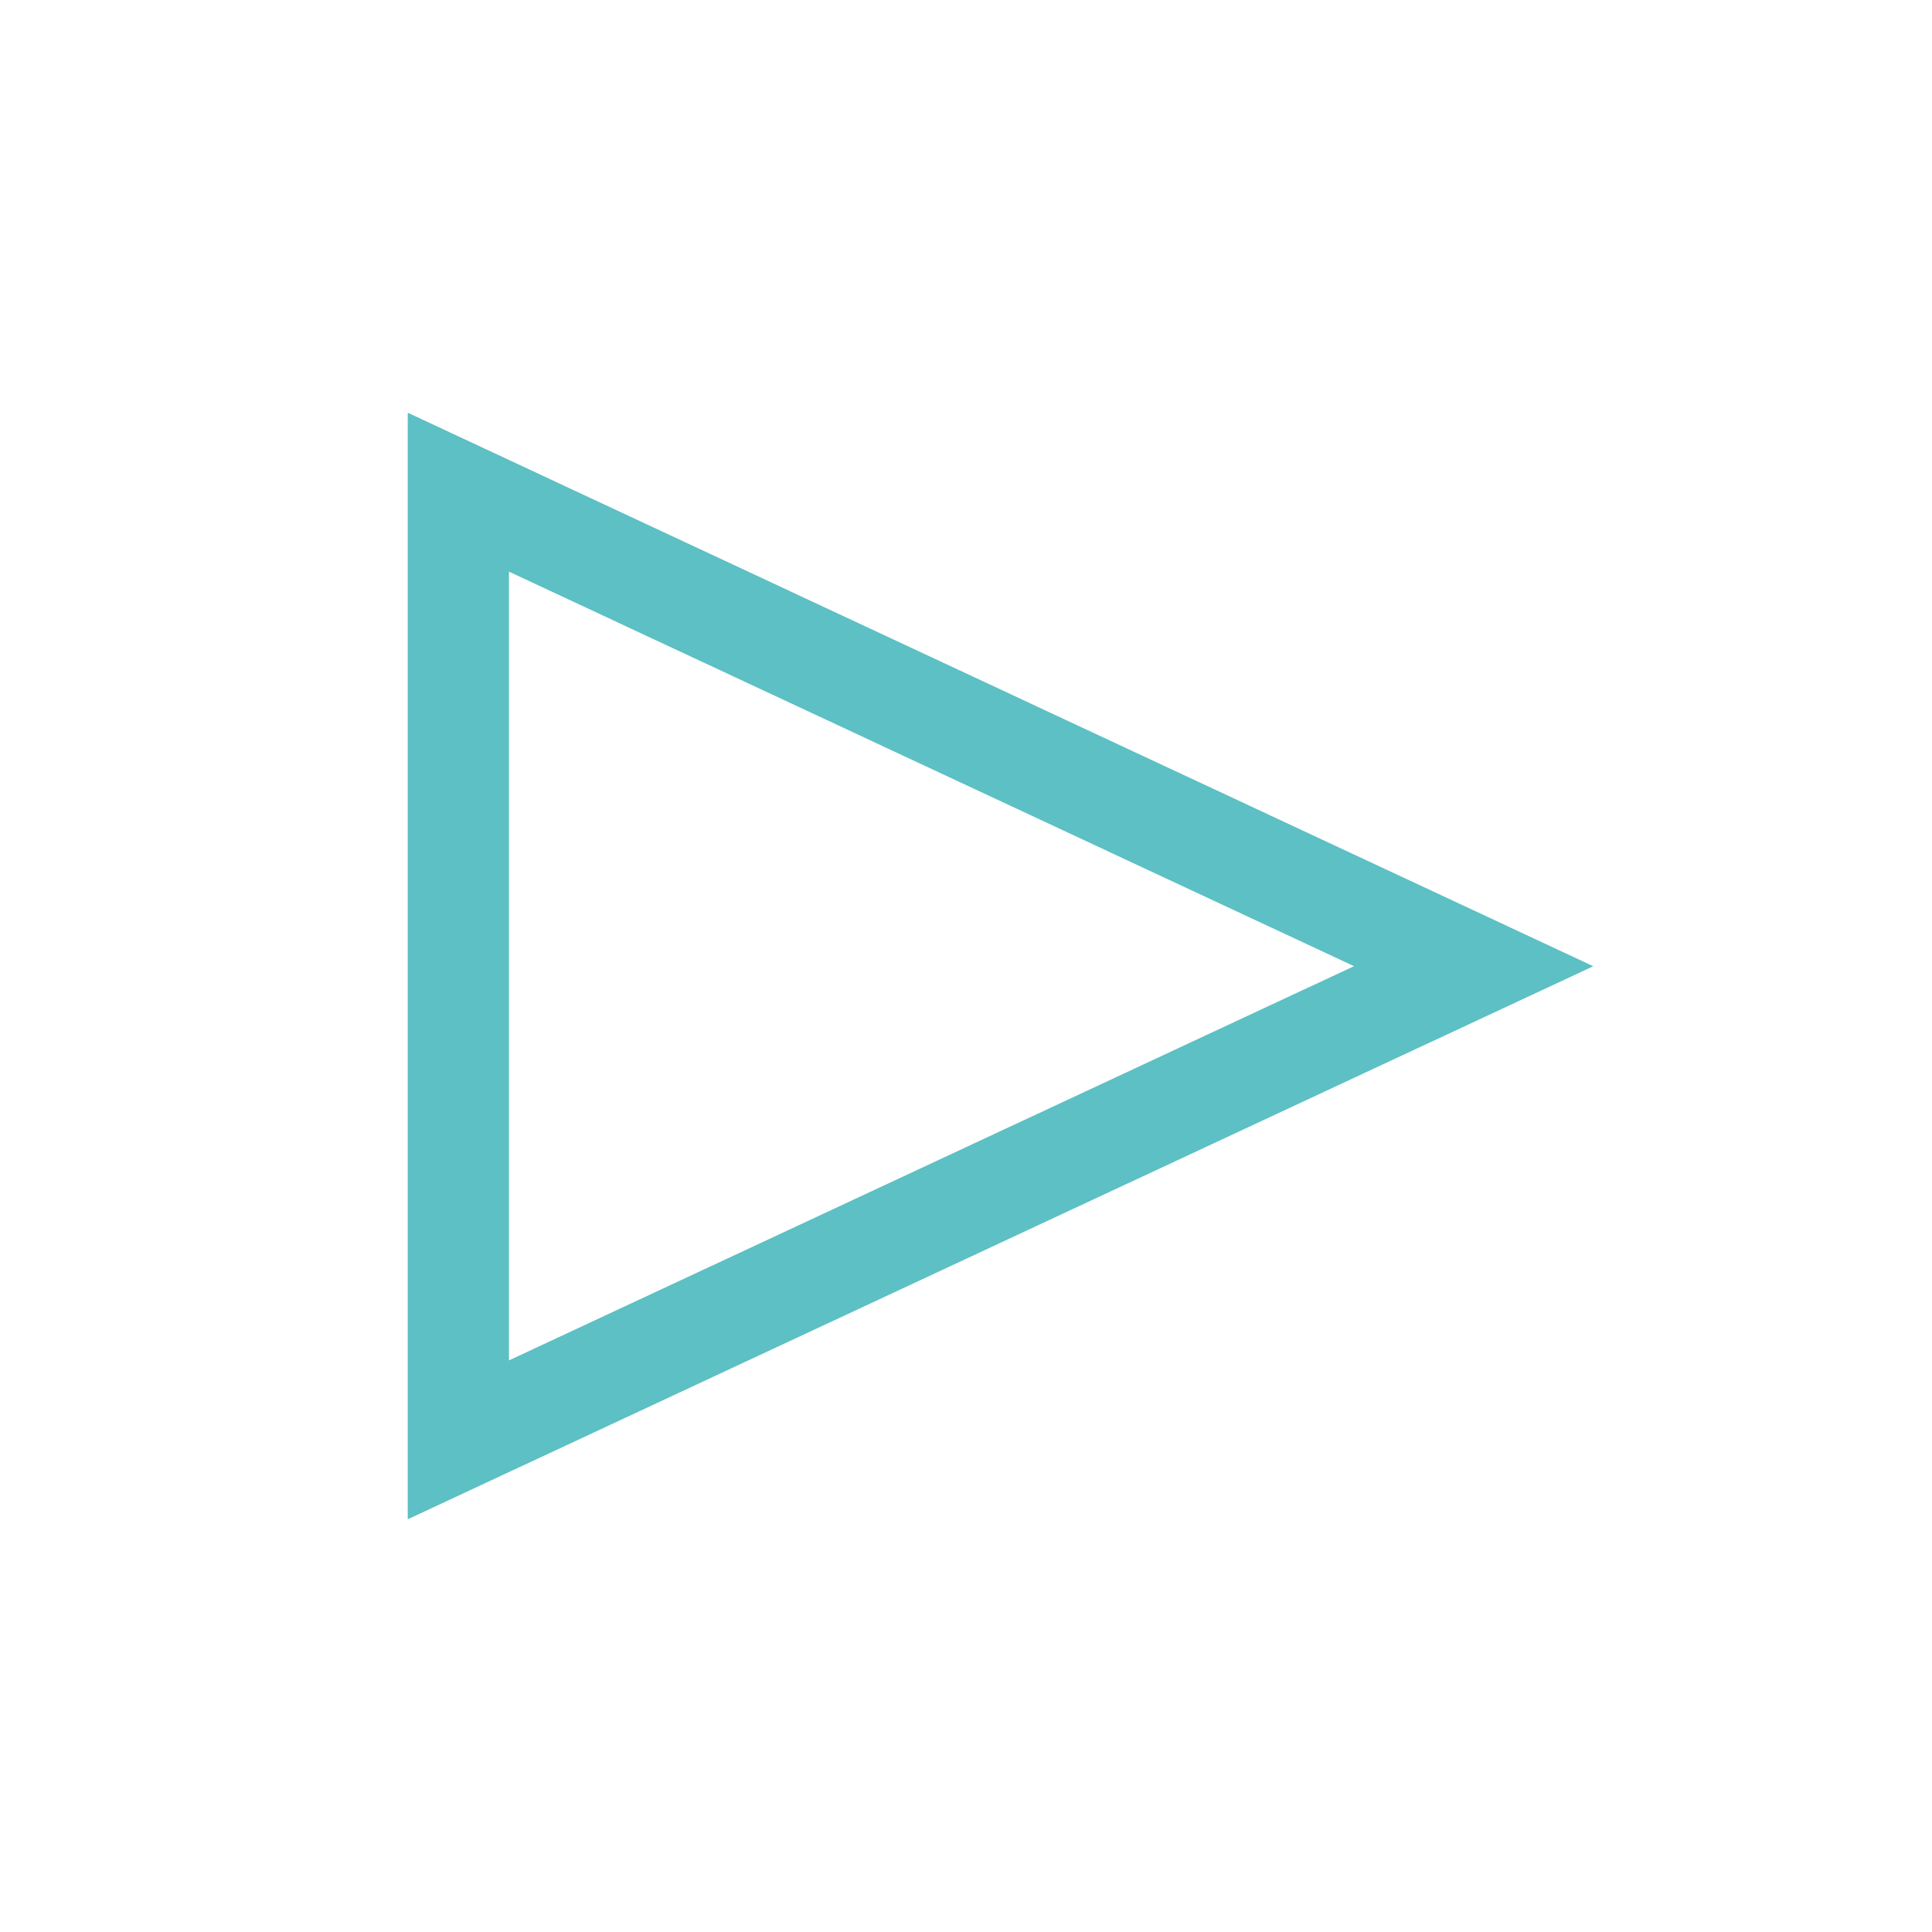
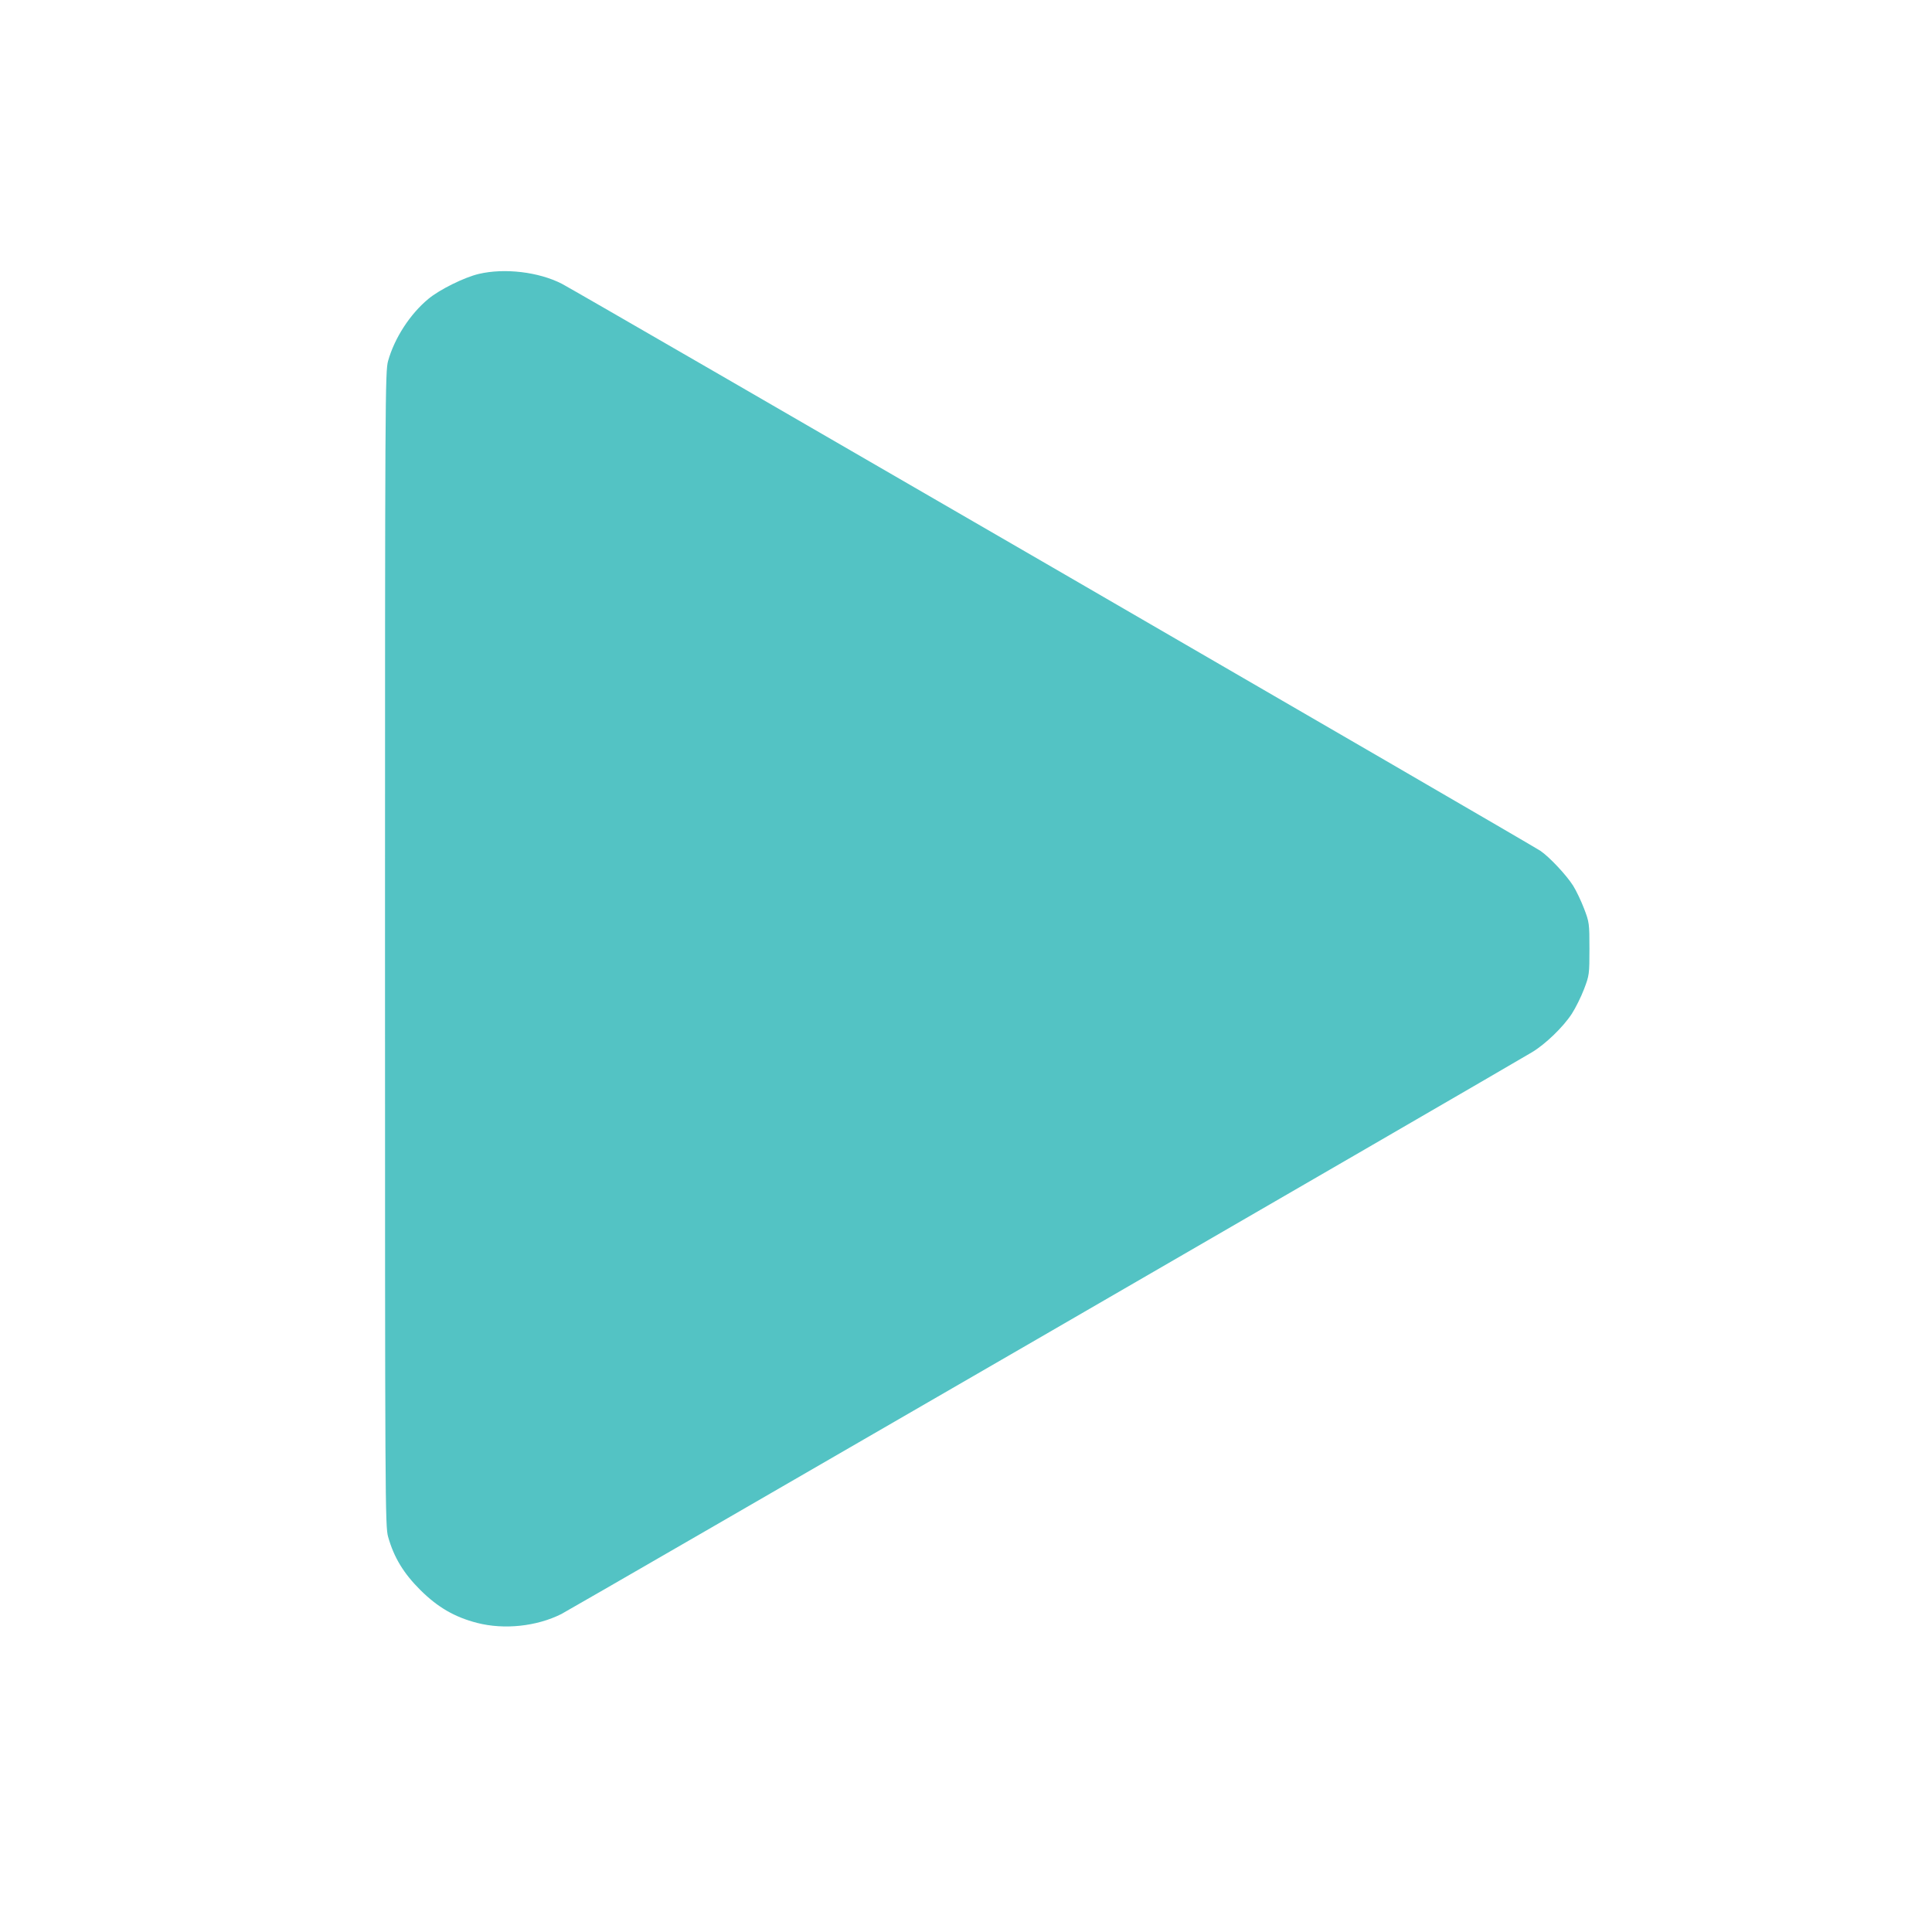
- <svg xmlns="http://www.w3.org/2000/svg" version="1.1" id="Layer_1" x="0px" y="0px" width="42px" height="42px" viewBox="0 0 42 42" enable-background="new 0 0 42 42" xml:space="preserve">
-   <path fill="#5CC0C4" d="M8.864,33.028V8.972l25.773,12.033L8.864,33.028z M11.064,12.427v17.147l18.371-8.57L11.064,12.427z" />
+ <svg xmlns="http://www.w3.org/2000/svg" width="512" height="512" id="svg2" version="1.1">
+   <defs id="defs4" />
+   <g id="layer1" transform="translate(-379.9048,129.8836)">
+     <path id="path2674" d="m 506.37,300.211 c -5.945,-1.527 -10.448,-4.131 -15.05,-8.704 -4.457,-4.429 -7.012,-8.641 -8.56,-14.115 -0.791,-2.798 -0.823,-8.808 -0.823,-155.826 0,-147.018 0.032,-153.028 0.823,-155.826 1.723,-6.091 5.821,-12.397 10.672,-16.42 2.996,-2.485 9.538,-5.719 13.387,-6.618 6.824,-1.595 15.804,-0.531 21.955,2.601 3.721,1.895 256.956,148.642 259.368,150.301 2.418,1.663 6.871,6.41 8.655,9.226 0.8,1.262 2.1,3.983 2.89,6.045 1.393,3.636 1.436,3.96 1.436,10.69 0,6.737 -0.043,7.051 -1.443,10.709 -0.794,2.073 -2.257,5.017 -3.253,6.544 -2.271,3.481 -7.012,8.054 -10.527,10.152 -10.021,5.983 -254.812,147.664 -257.225,148.878 -6.532,3.284 -15.158,4.198 -22.304,2.363 z" style="fill:#53c3c4;fill-opacity:1;stroke:none;stroke-width:5.382;stroke-linecap:round;stroke-linejoin:round" />
+   </g>
</svg>
